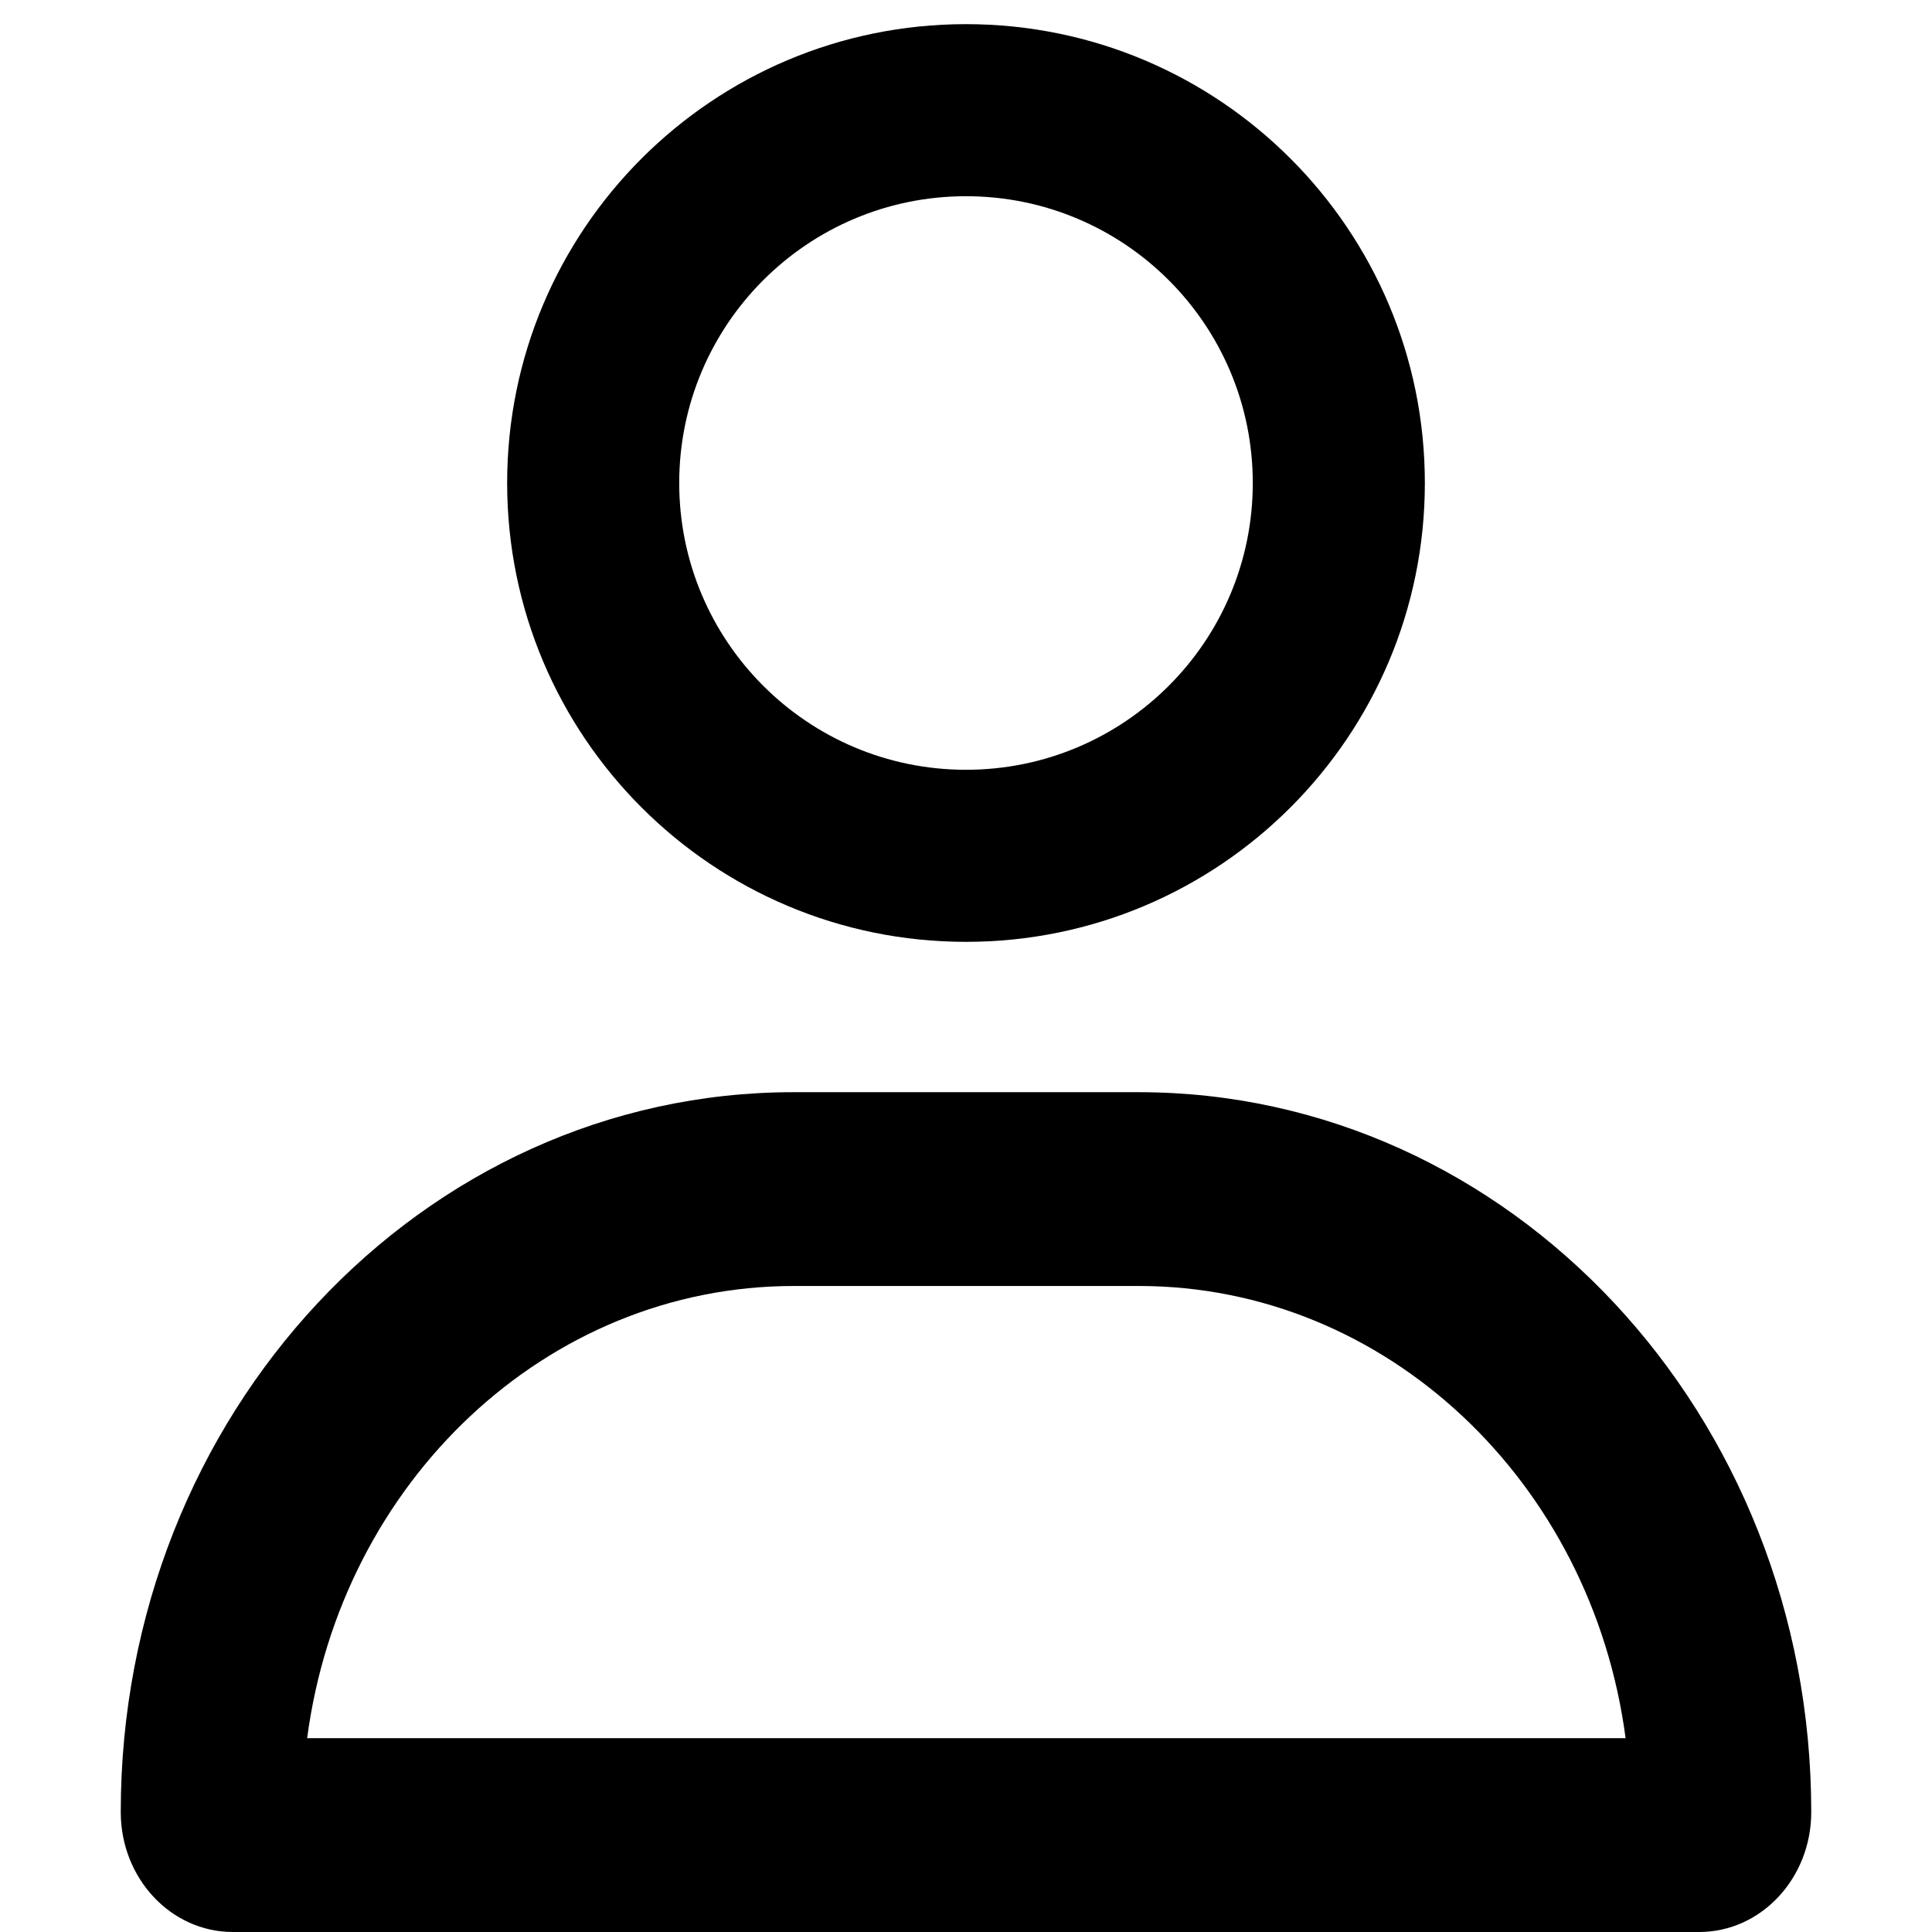
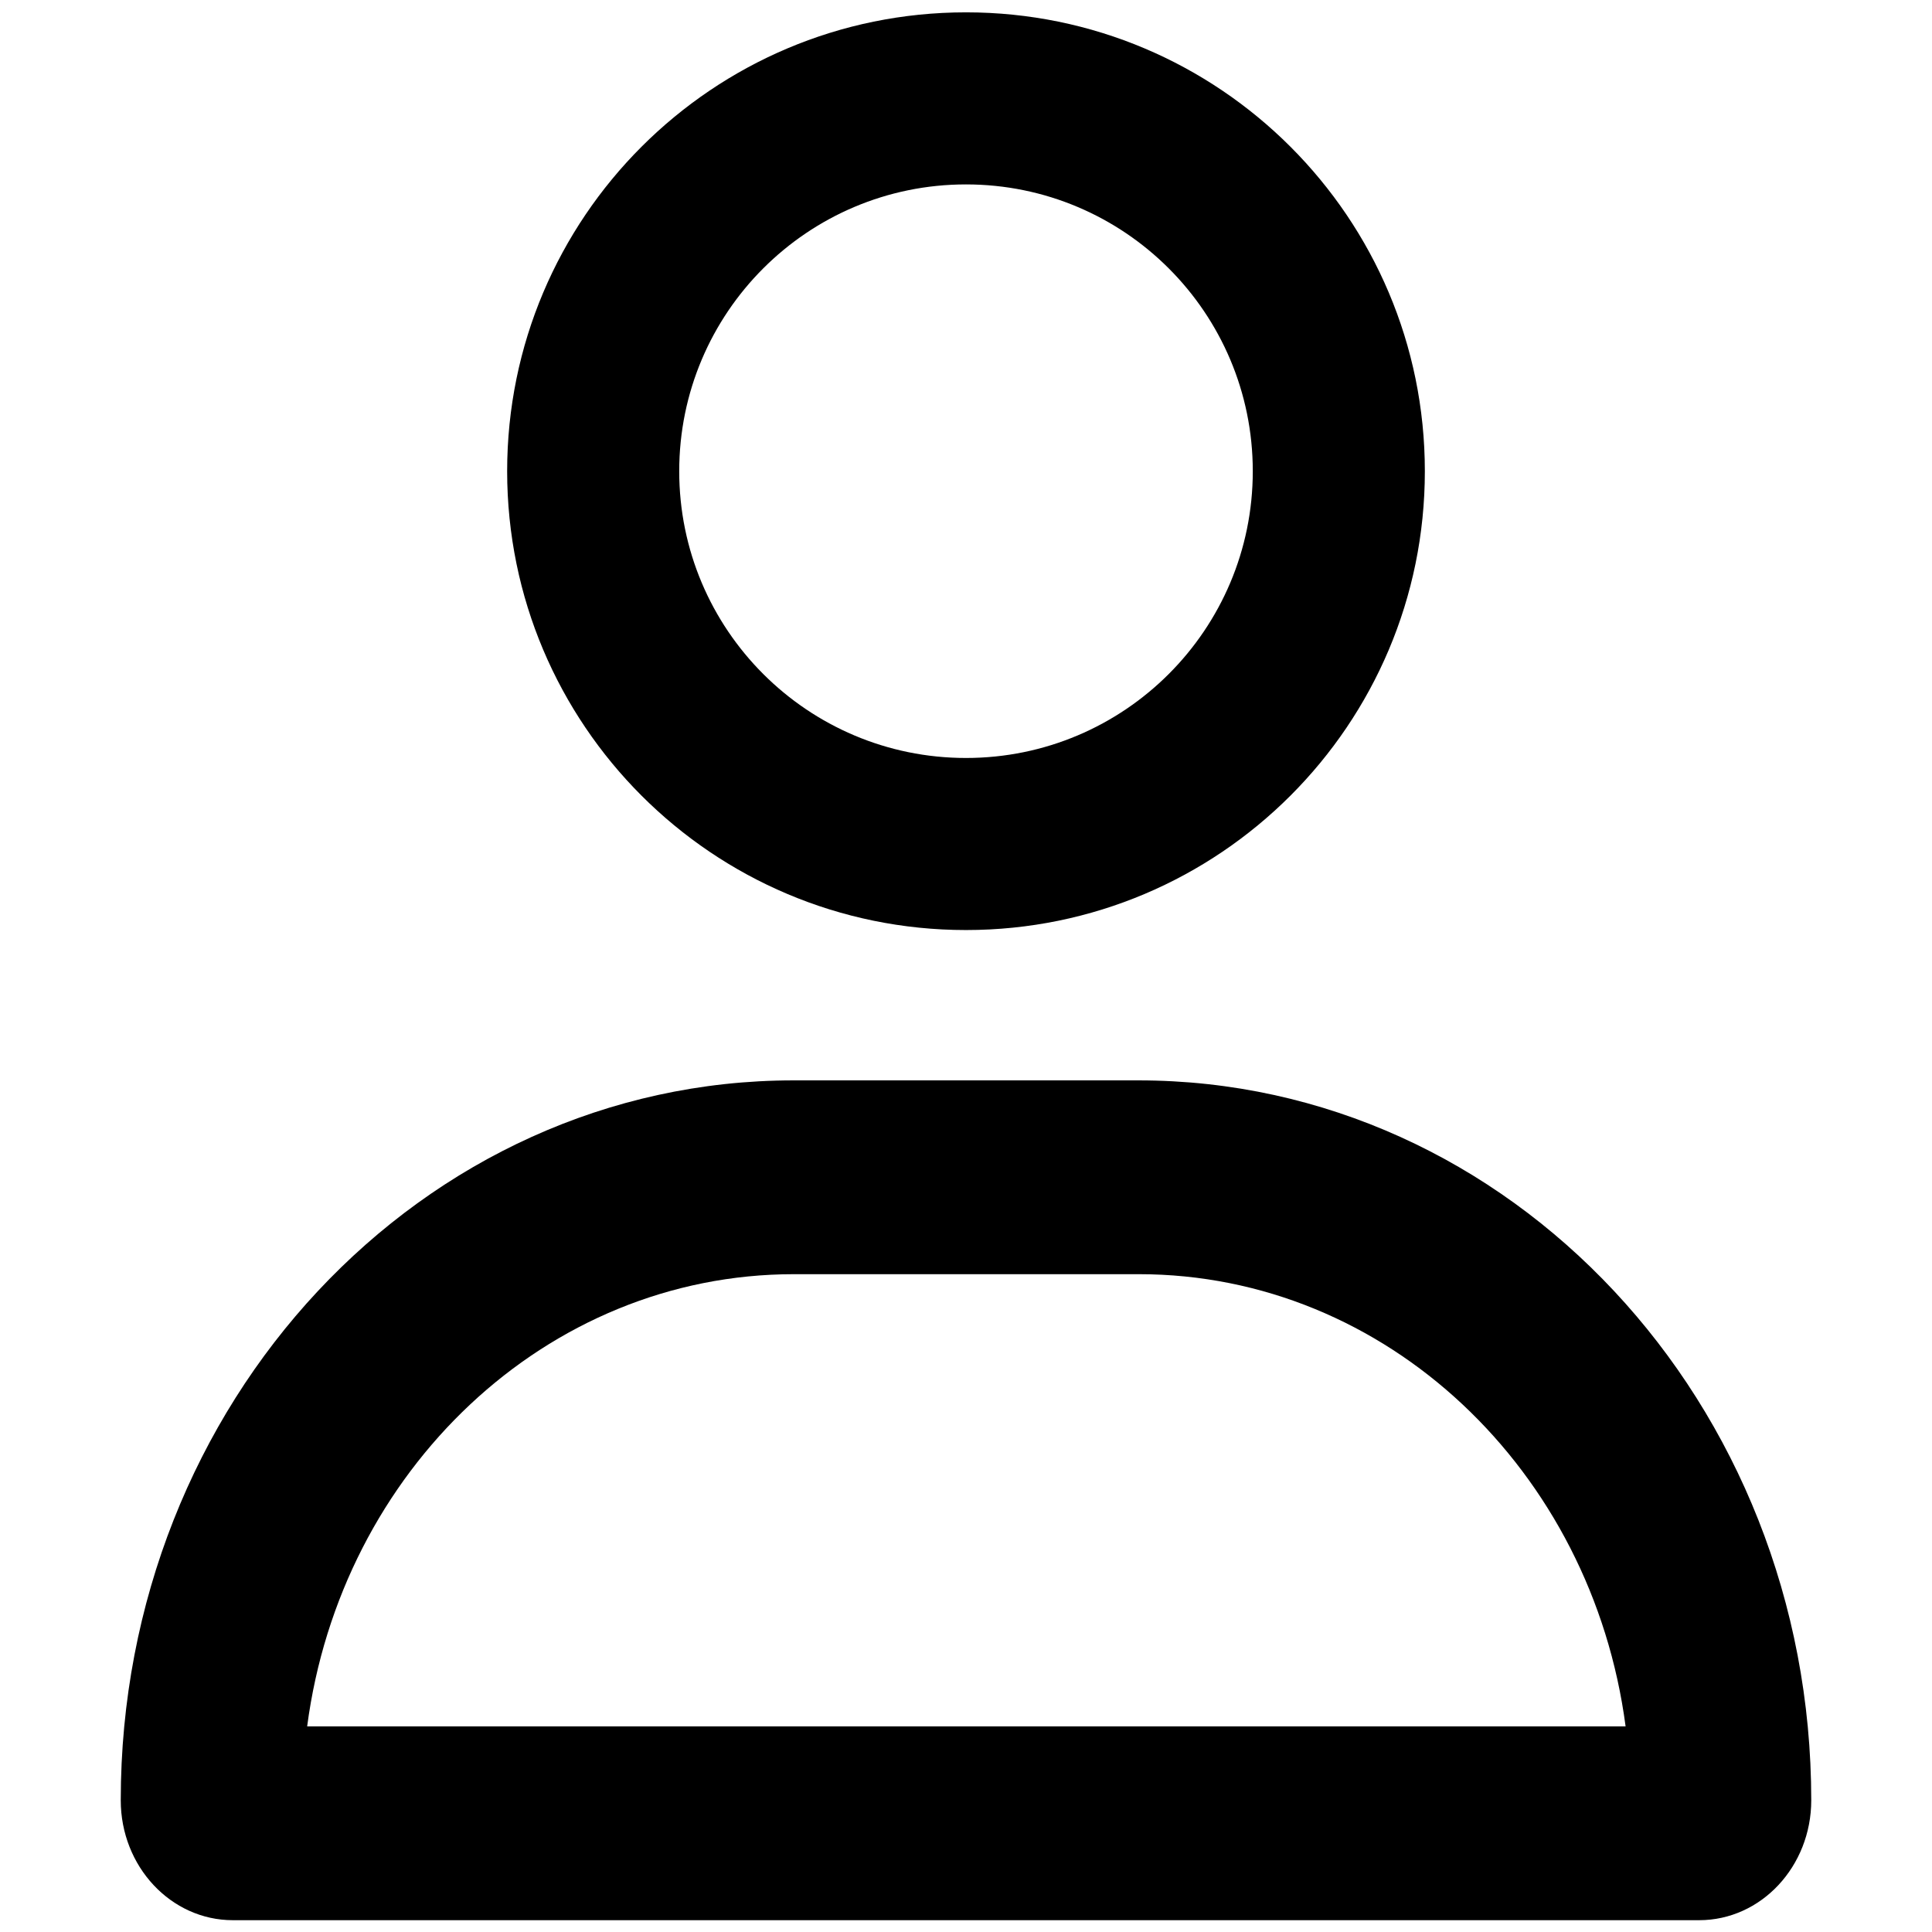
- <svg xmlns="http://www.w3.org/2000/svg" viewBox="0 0 512 512">
+ <svg xmlns="http://www.w3.org/2000/svg" viewBox="0 3.129 512 512">
  <g transform="translate(32 0)">
    <path transform="translate(224 128) scale(0.95) translate(-224 -128)" d="M304 128a80 80 0 1 0 -160 0 80 80 0 1 0 160 0zM96 128a128 128 0 1 1 256 0A128 128 0 1 1 96 128z" />
    <path transform="translate(0 512) scale(1 1.07) translate(0 -512)" d="M49.3 464l349.5 0c-8.9-63.3-63.3-112-129-112l-91.4 0c-65.7 0-120.1 48.7-129 112zM0 482.3C0 383.8 79.8 304 178.3 304l91.4 0C368.2 304 448 383.8 448 482.3c0 16.4-13.3 29.7-29.7 29.7L29.7 512C13.3 512 0 498.7 0 482.3z" />
  </g>
</svg>
